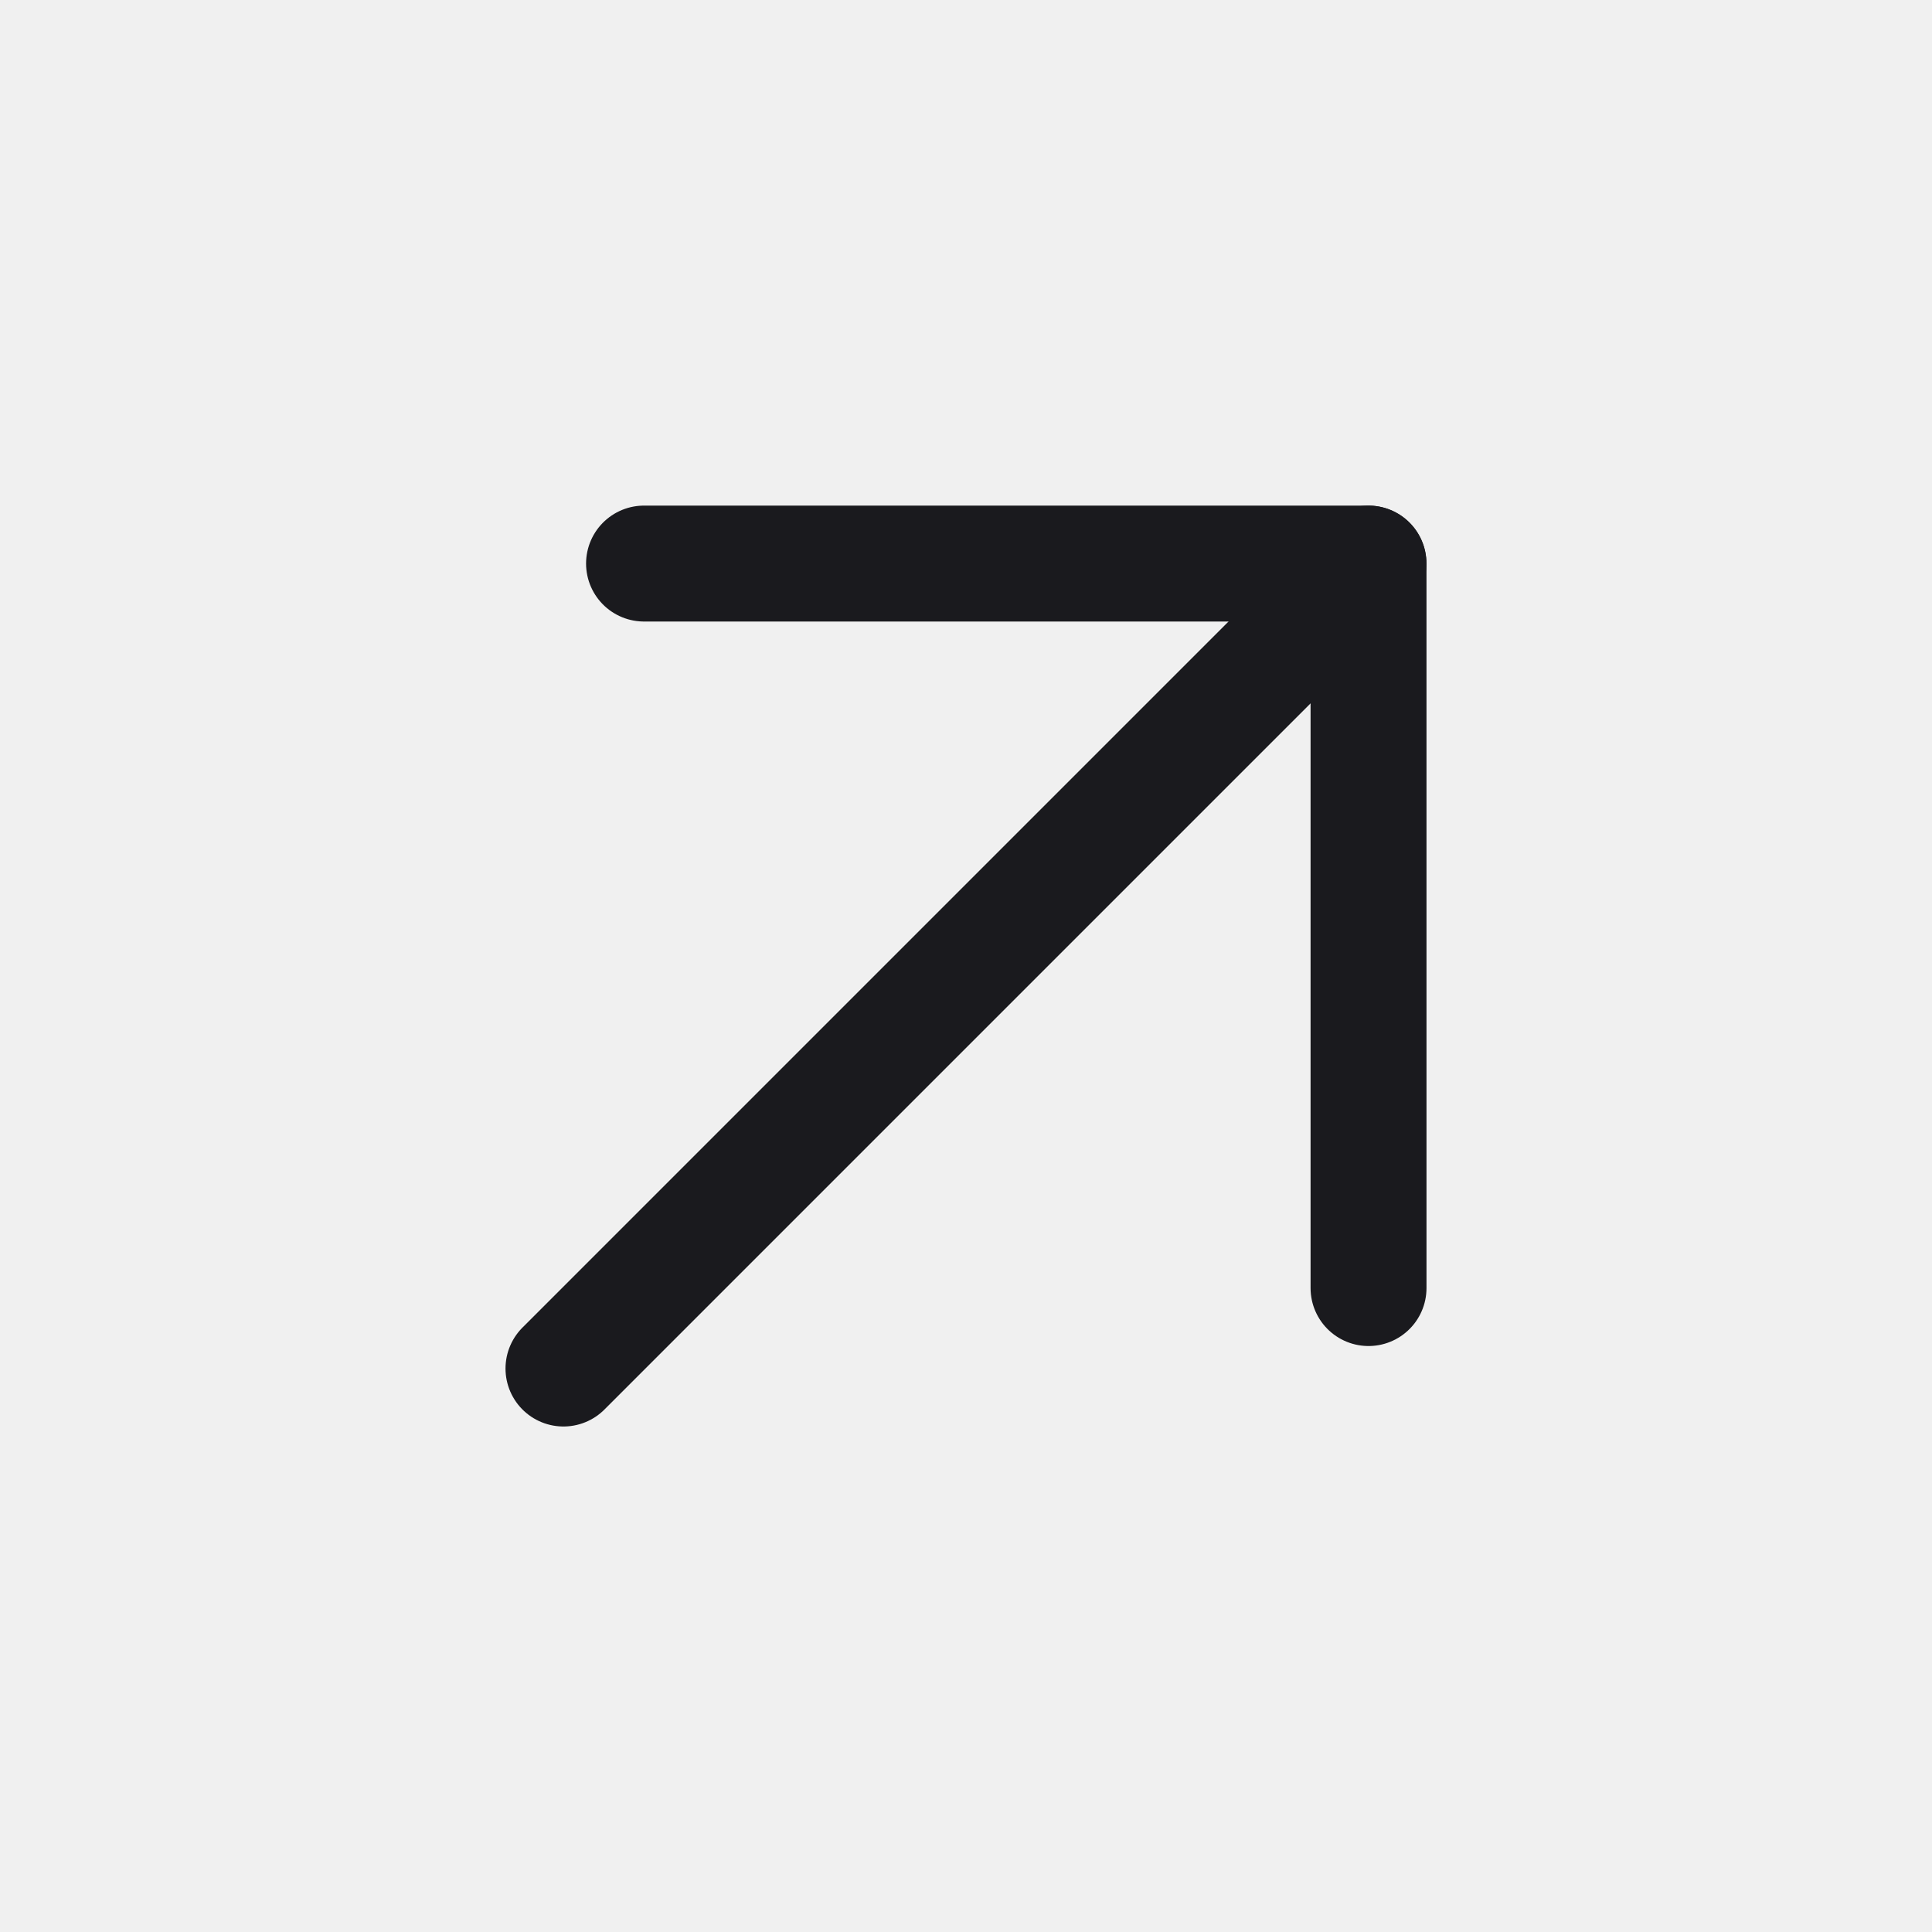
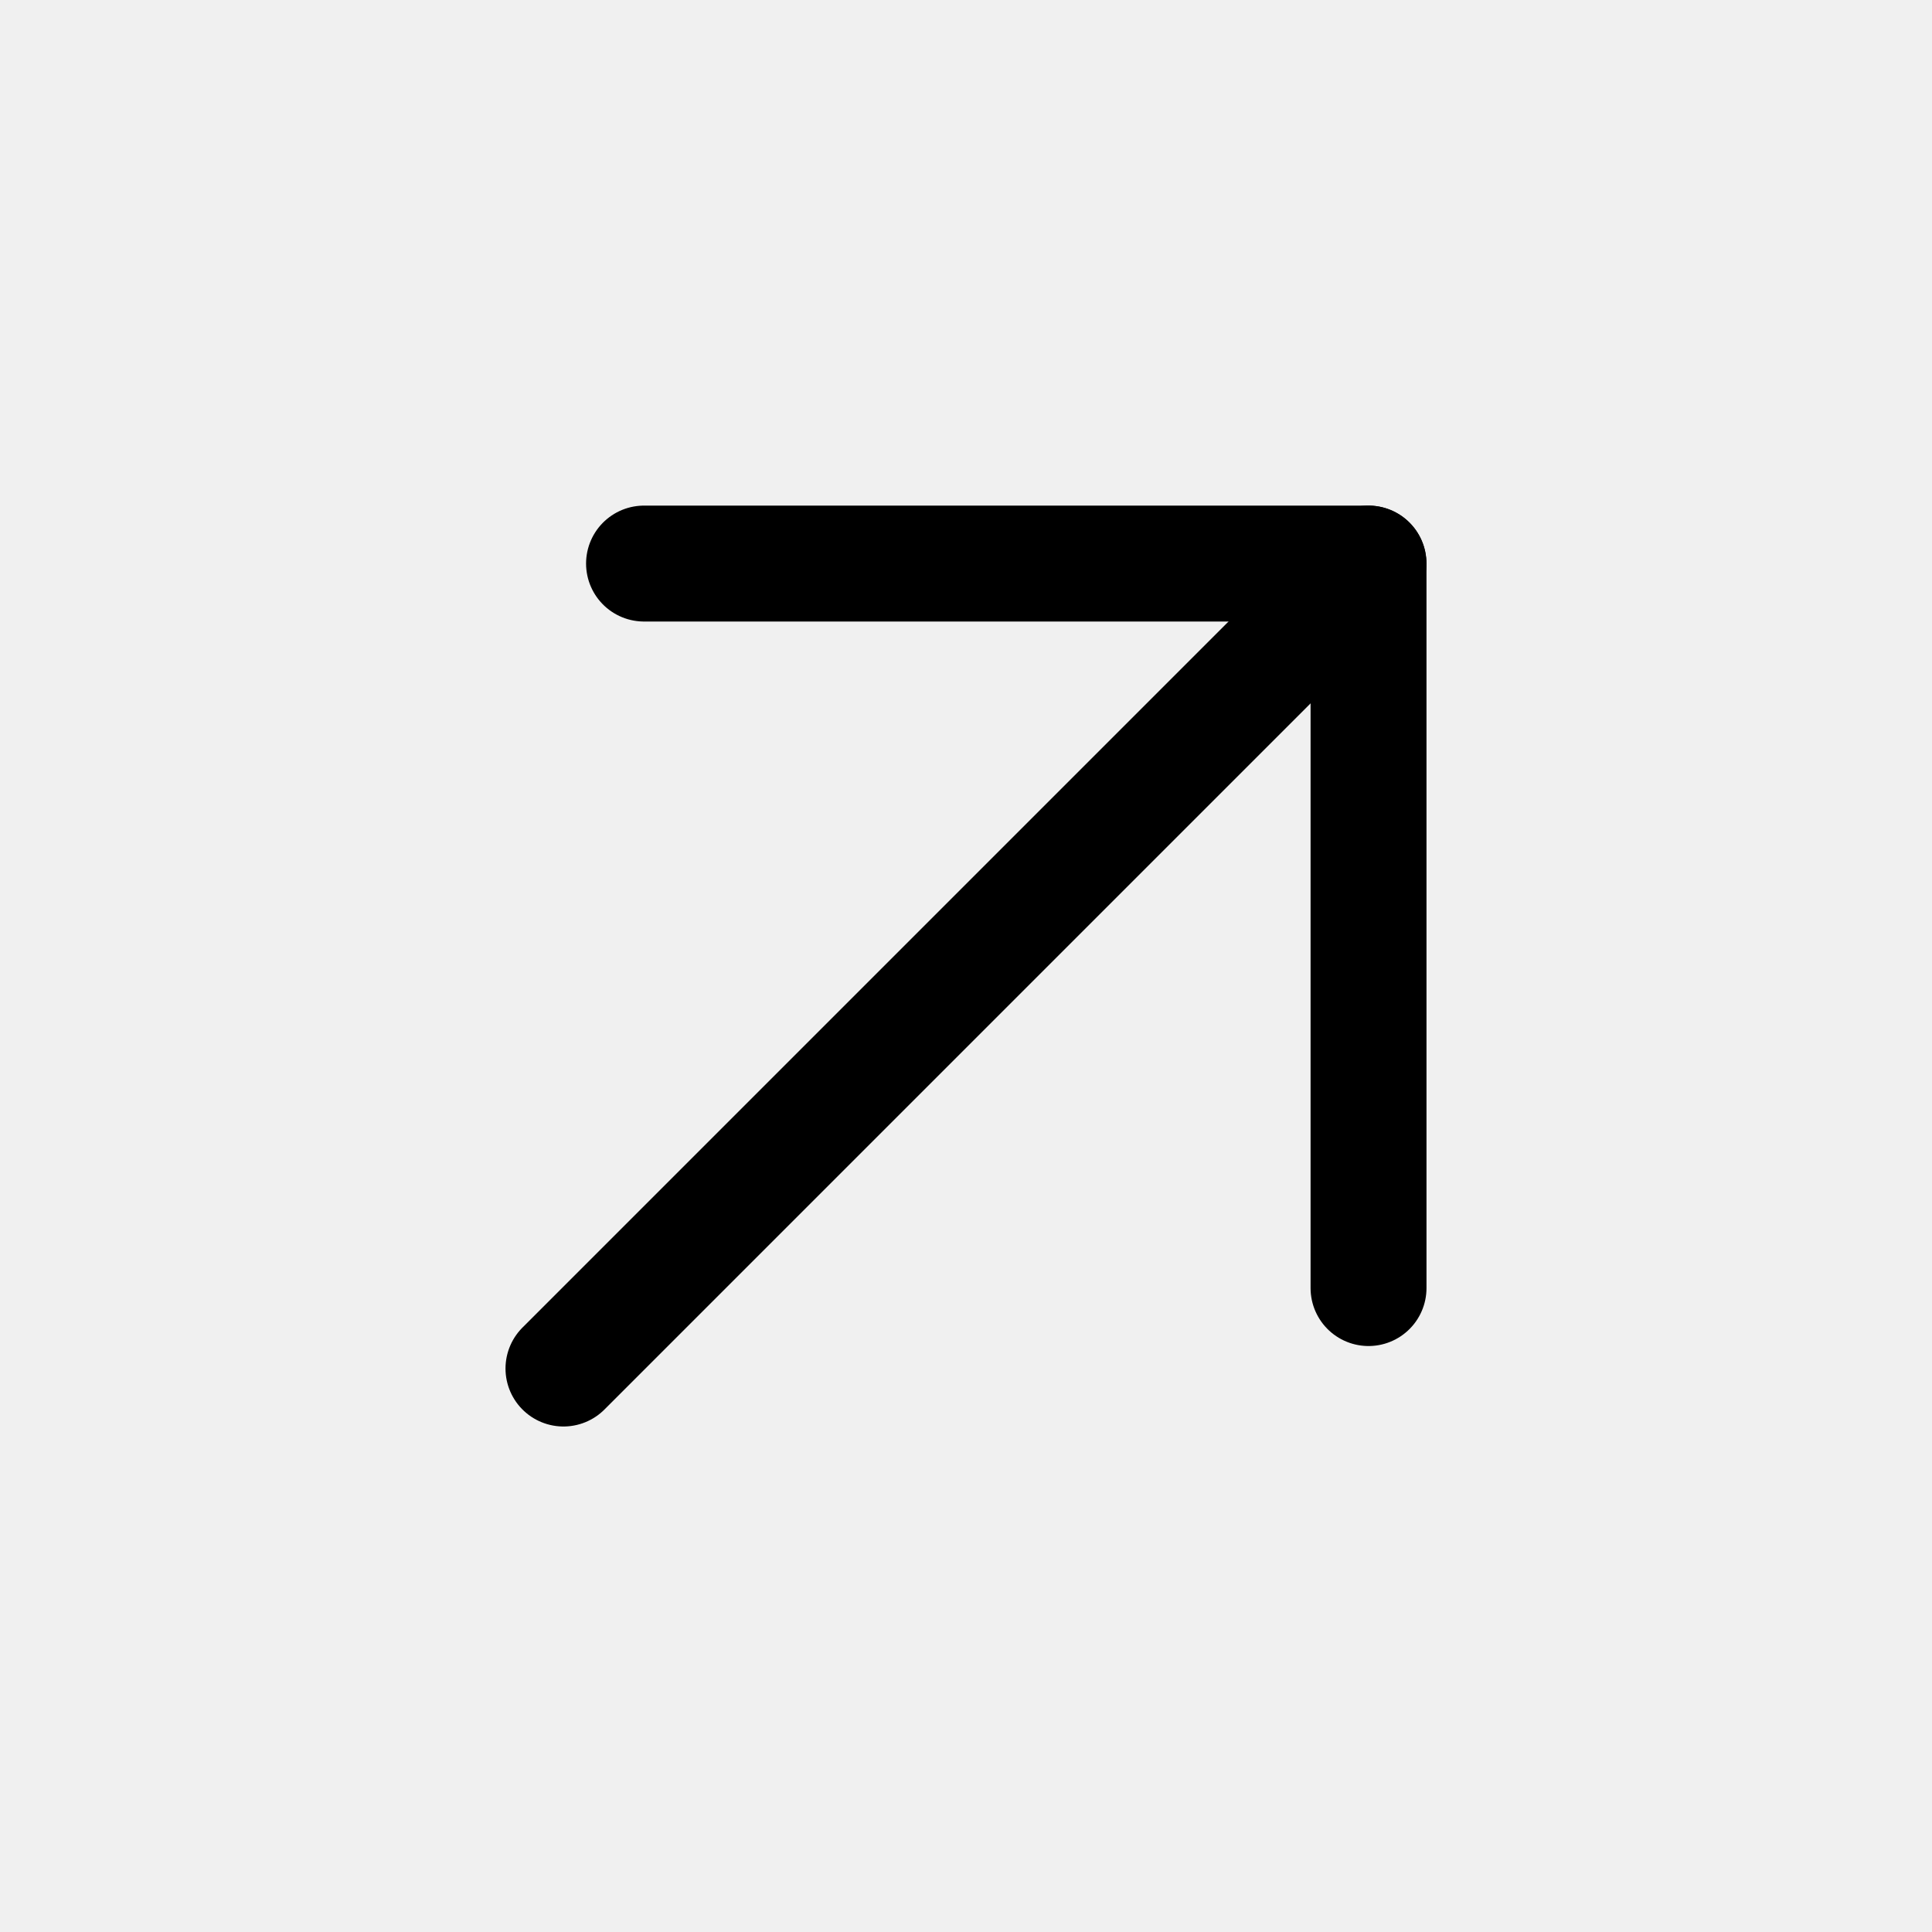
<svg xmlns="http://www.w3.org/2000/svg" width="20" height="20" viewBox="0 0 20 20" fill="none">
  <g clip-path="url(#clip0_307_3538)">
-     <path d="M14.166 5.834L5.833 14.167" stroke="#1A1A1E" stroke-width="1.2" stroke-linecap="round" stroke-linejoin="round" />
-     <path d="M6.667 5.834H14.167V13.334" stroke="#1A1A1E" stroke-width="1.2" stroke-linecap="round" stroke-linejoin="round" />
+     <path d="M14.166 5.834L5.833 14.167" stroke="currentColor" stroke-width="1.2" stroke-linecap="round" stroke-linejoin="round" />
+     <path d="M6.667 5.834H14.167V13.334" stroke="currentColor" stroke-width="1.2" stroke-linecap="round" stroke-linejoin="round" />
  </g>
  <defs>
    <clipPath id="clip0_307_3538">
      <rect width="20" height="20" fill="white" />
    </clipPath>
  </defs>
</svg>
